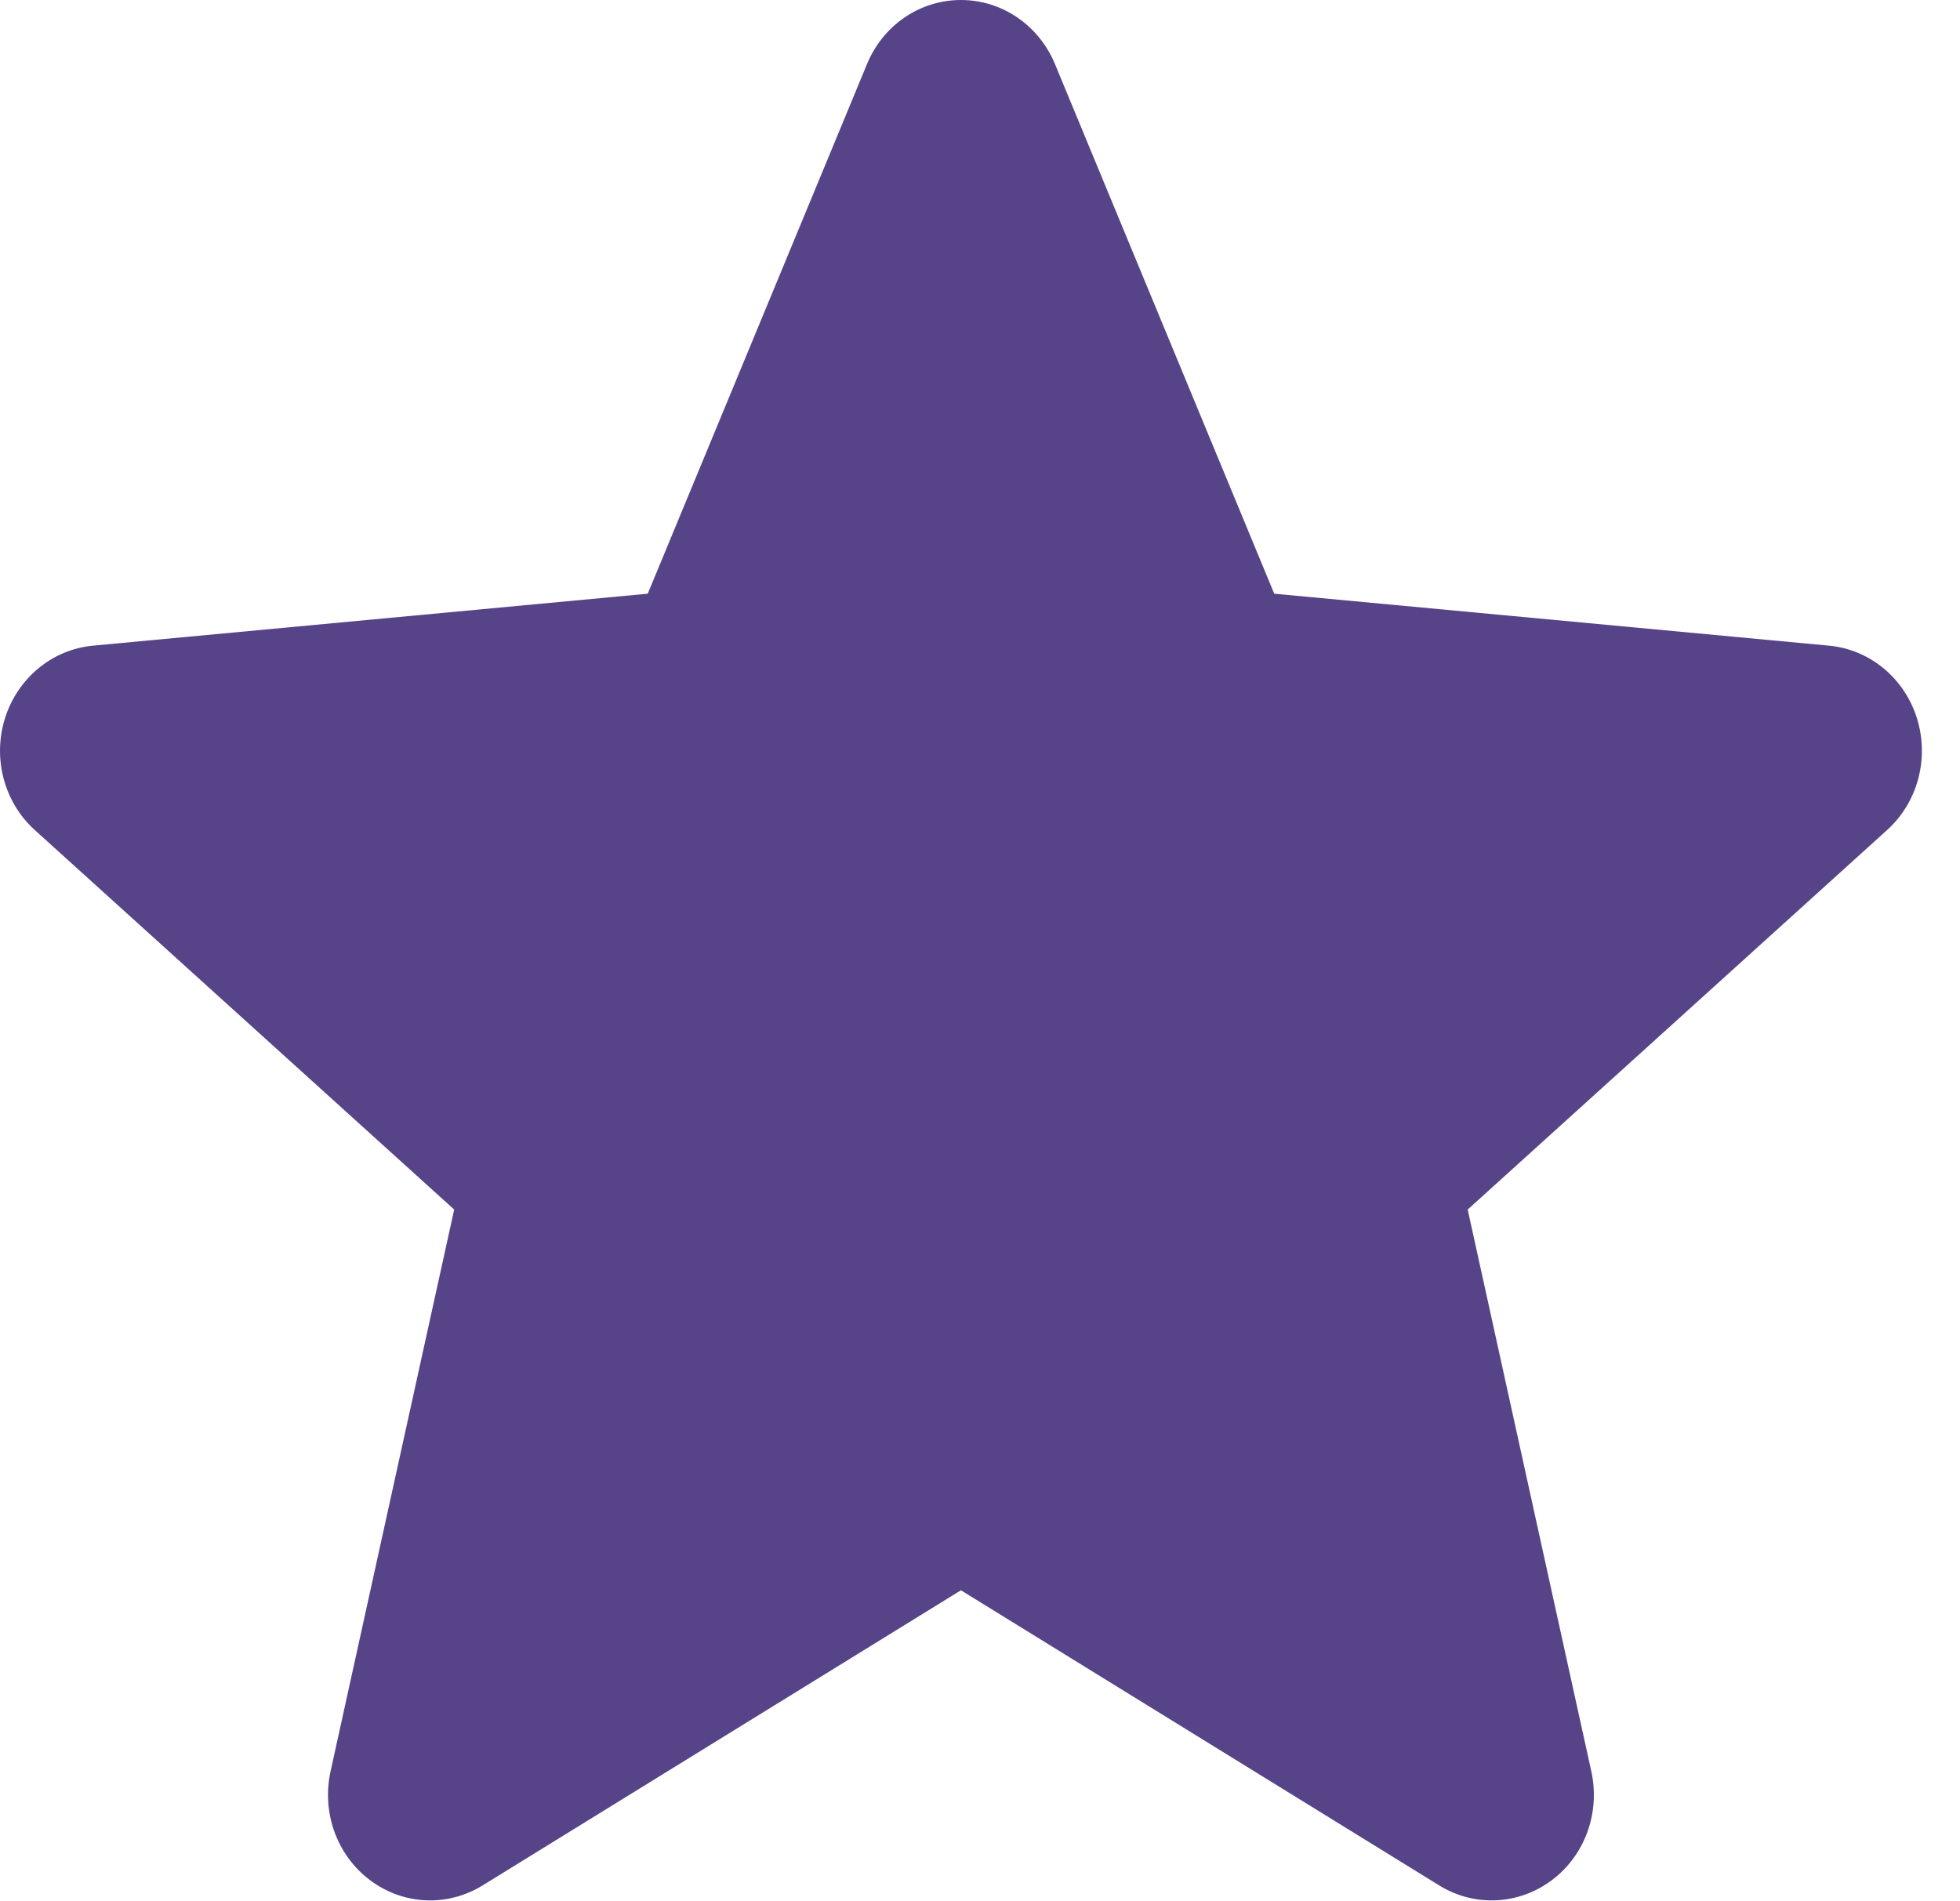
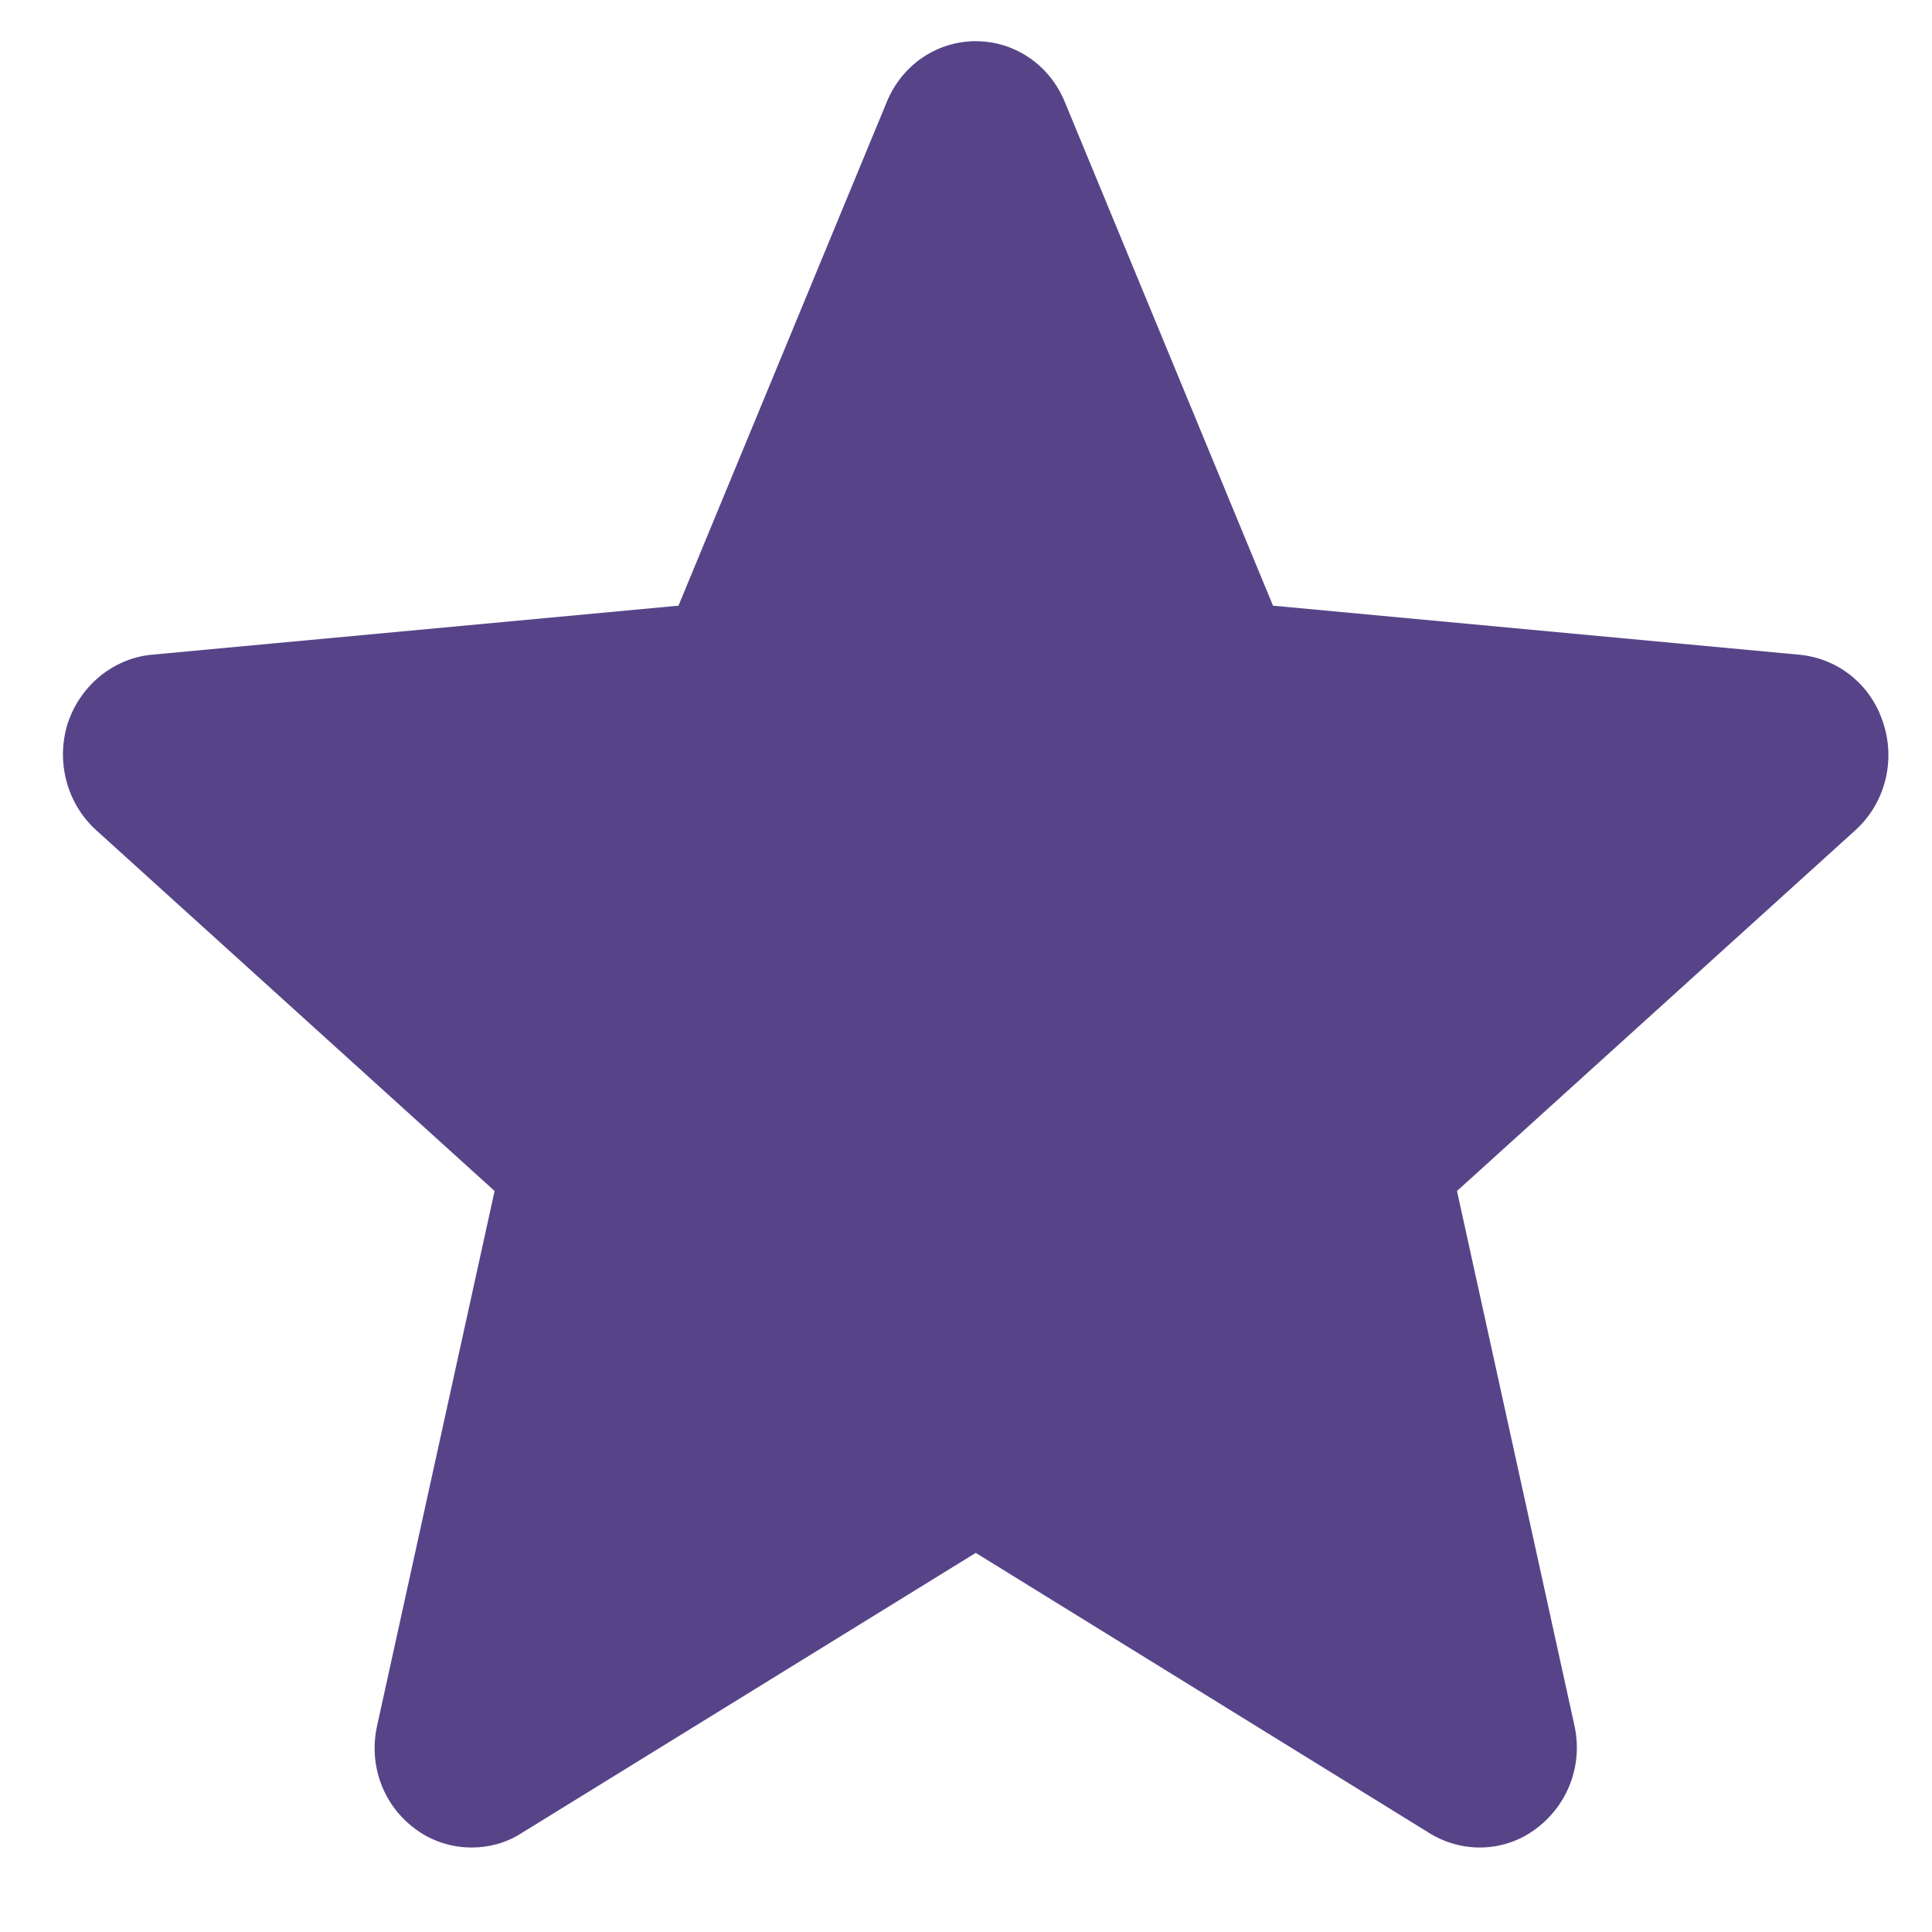
- <svg xmlns="http://www.w3.org/2000/svg" width="33" height="32" viewBox="0 0 33 32" fill="none">
-   <path d="M32.274 12.091C32.061 11.415 31.48 10.936 30.795 10.872L21.454 9.997L17.762 1.078C17.49 0.423 16.869 0 16.179 0C15.489 0 14.868 0.423 14.598 1.078L10.906 9.997L1.564 10.872C0.879 10.937 0.299 11.416 0.085 12.091C-0.128 12.767 0.068 13.509 0.586 13.977L7.647 20.367L5.565 29.829C5.413 30.525 5.675 31.245 6.234 31.662C6.535 31.887 6.888 32 7.243 32C7.547 32 7.852 31.916 8.125 31.748L16.179 26.778L24.232 31.748C24.823 32.113 25.566 32.079 26.124 31.662C26.684 31.245 26.945 30.525 26.793 29.829L24.711 20.367L31.772 13.977C32.29 13.509 32.487 12.769 32.274 12.091Z" fill="#574488" />
+ <svg xmlns="http://www.w3.org/2000/svg" width="22" height="22" viewBox="0 0 22 22" fill="none">
+   <path d="M21.447 8.24C21.312 7.803 20.939 7.501 20.496 7.456L14.496 6.897L12.126 1.163C11.953 0.739 11.555 0.469 11.111 0.469C10.668 0.469 10.27 0.739 10.097 1.163L7.726 6.897L1.72 7.456C1.284 7.501 0.911 7.81 0.77 8.24C0.635 8.677 0.763 9.153 1.097 9.455L5.632 13.562L4.296 19.643C4.193 20.093 4.36 20.549 4.72 20.82C4.913 20.967 5.144 21.038 5.369 21.038C5.568 21.038 5.761 20.987 5.934 20.877L11.111 17.683L16.282 20.877C16.661 21.109 17.143 21.09 17.496 20.82C17.856 20.549 18.029 20.093 17.927 19.643L16.591 13.562L21.126 9.455C21.46 9.153 21.588 8.677 21.447 8.24Z" fill="#574488" />
</svg>
